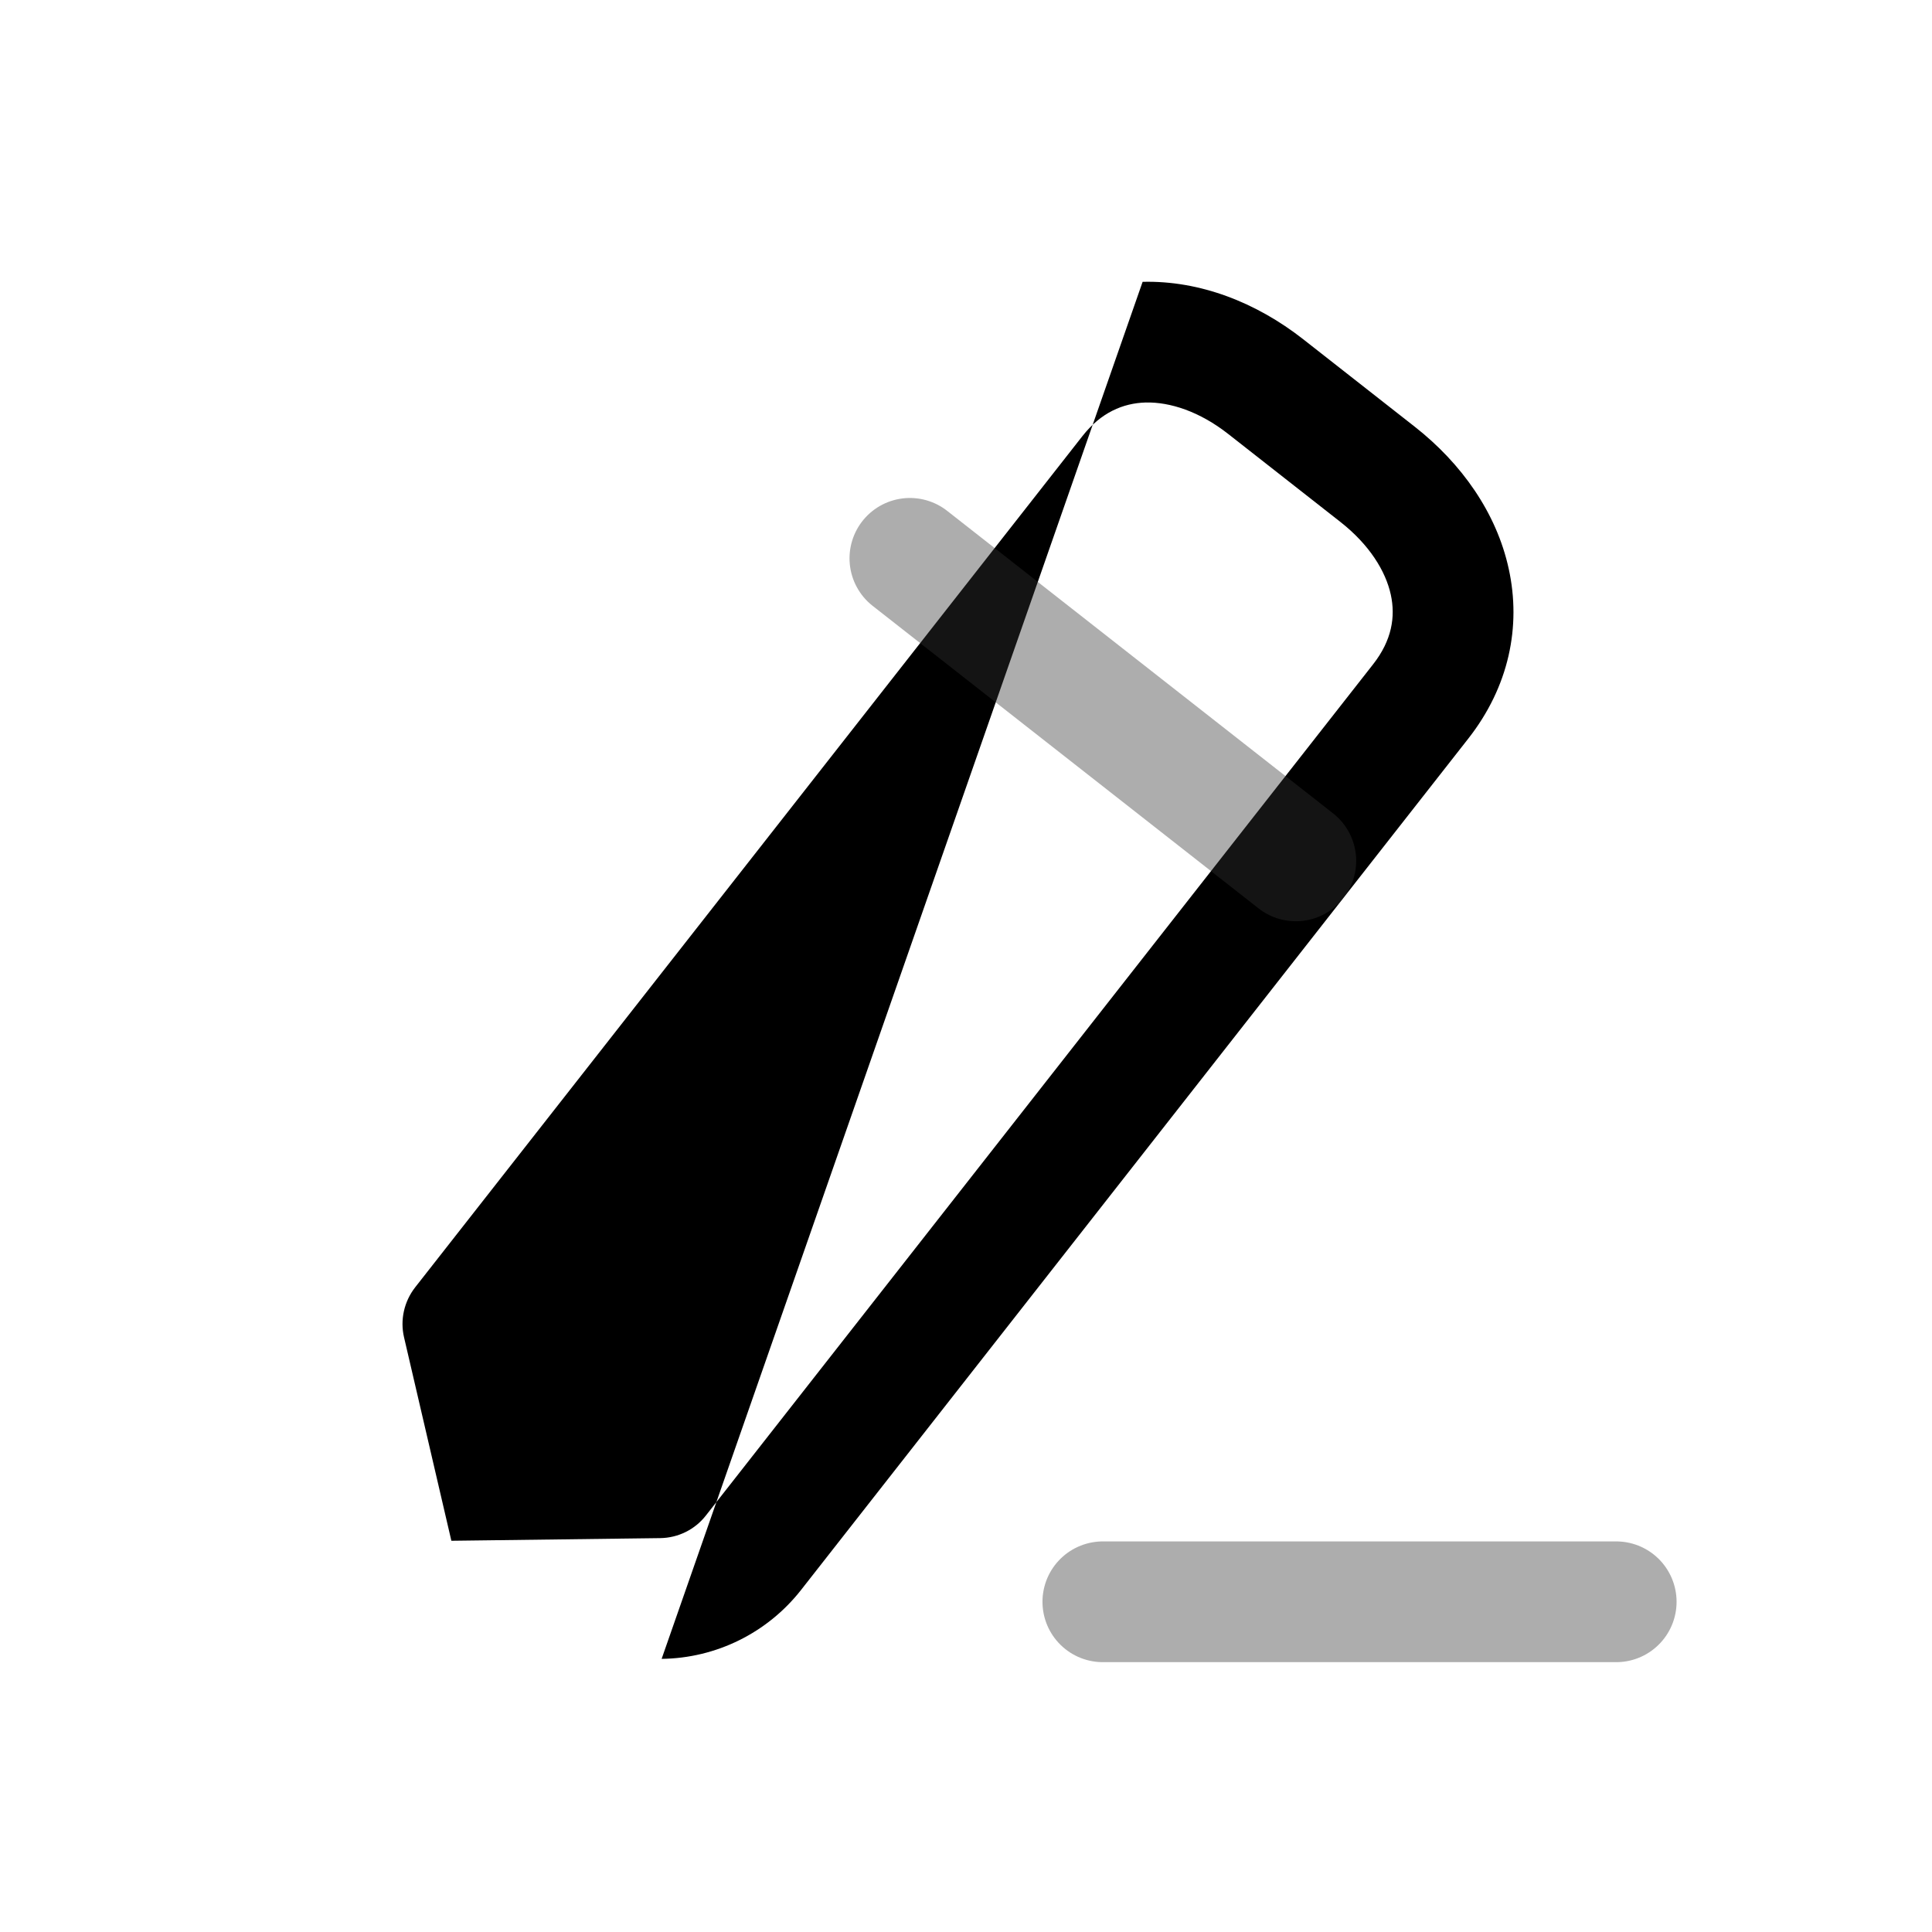
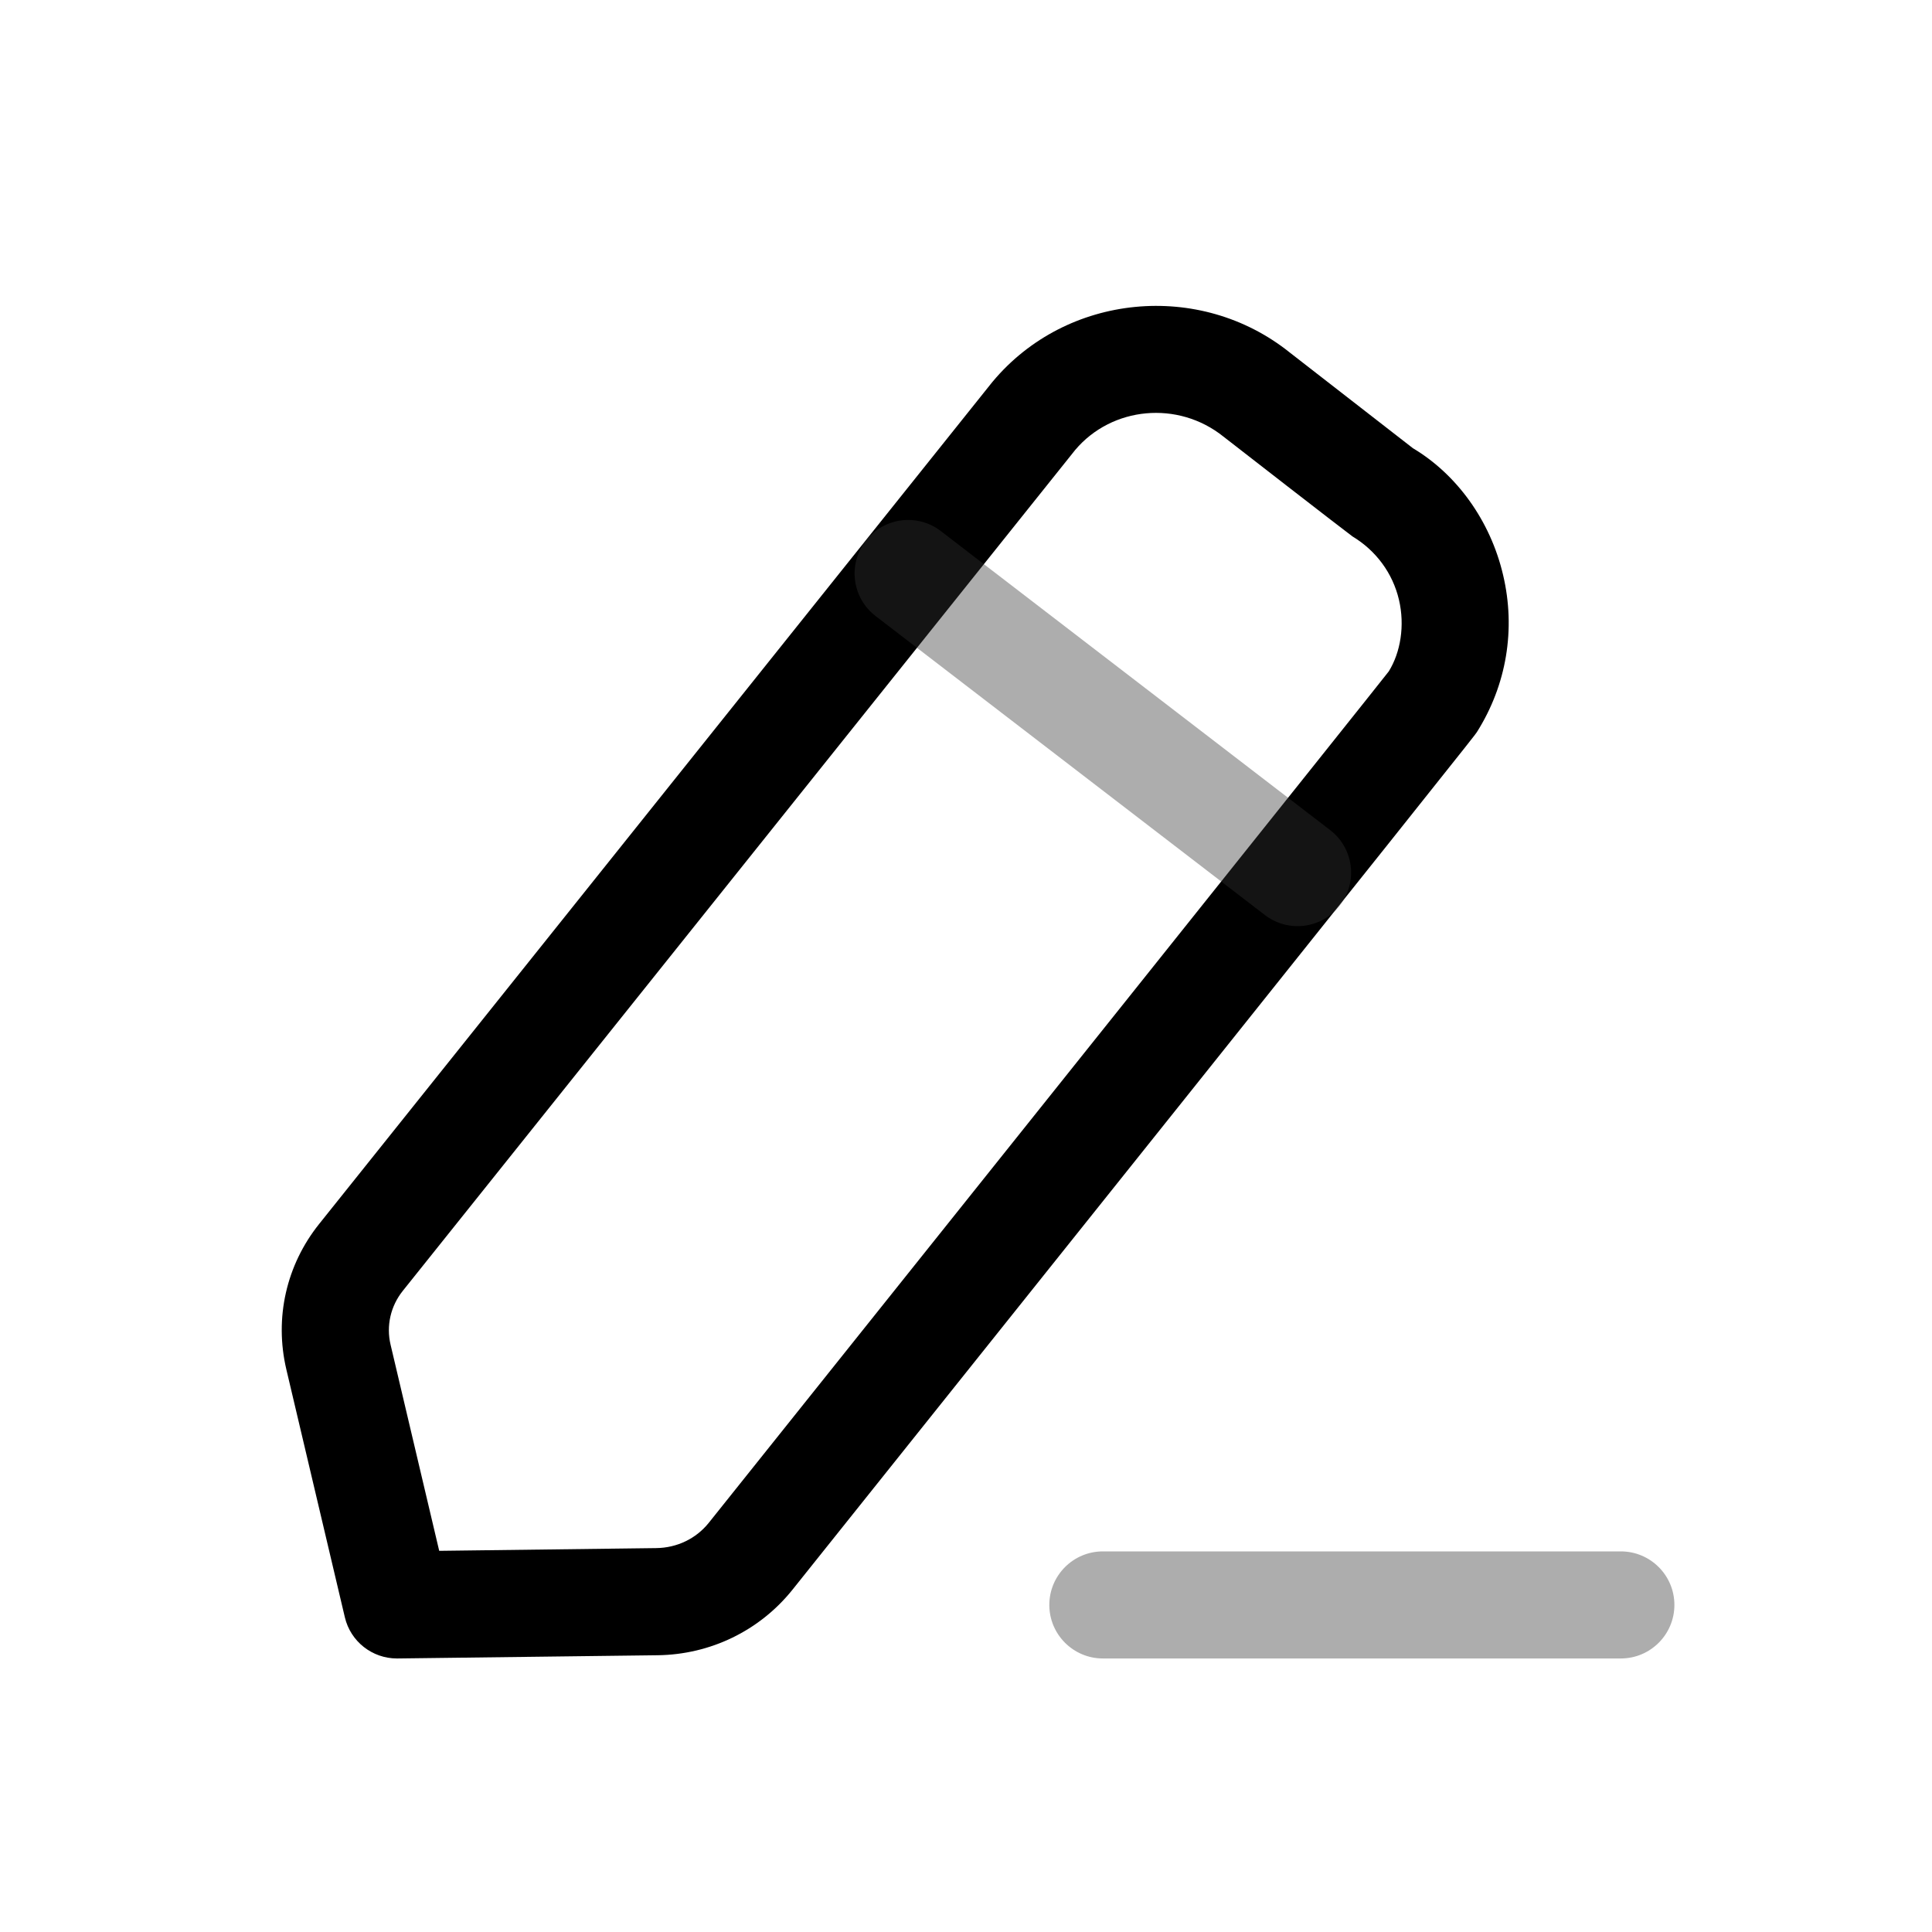
<svg xmlns="http://www.w3.org/2000/svg" width="24" height="24" viewBox="0 0 24 24">
-   <path d="M13.445 5.419L5.157 15.992C5.157 15.992 5.157 15.992 5.157 15.992C5.019 16.169 4.969 16.398 5.019 16.612L5.607 19.14L8.202 19.107C8.424 19.104 8.633 19.001 8.769 18.826L17.058 8.251C17.29 7.955 17.337 7.662 17.277 7.387C17.213 7.094 17.011 6.766 16.65 6.483L15.26 5.393C14.9 5.11 14.533 4.993 14.232 5C13.95 5.008 13.676 5.124 13.445 5.419ZM14.194 3.501C14.907 3.483 15.606 3.758 16.186 4.212L17.576 5.302C18.155 5.757 18.59 6.369 18.742 7.066C18.899 7.782 18.745 8.531 18.239 9.176L9.951 19.751C9.533 20.284 8.896 20.599 8.219 20.607" />
-   <path opacity="0.4" d="M13.7 19.898H20.077" stroke="#333333" stroke-width="1.5" stroke-linecap="round" stroke-linejoin="round" />
-   <path opacity="0.4" d="M11.303 6.936L16.097 10.694" stroke="#333333" stroke-width="1.5" stroke-linecap="round" stroke-linejoin="round" />
+   <path fill-rule="evenodd" clip-rule="evenodd" d="M13.357 5.589L5.004 16.035C4.852 16.225 4.796 16.47 4.852 16.705L5.456 19.265L8.152 19.231C8.409 19.228 8.646 19.114 8.803 18.919C11.657 15.348 17.098 8.54 17.252 8.34C17.398 8.104 17.454 7.771 17.378 7.449C17.3 7.12 17.095 6.841 16.8 6.663C16.737 6.619 15.242 5.459 15.196 5.422C14.633 4.972 13.813 5.05 13.357 5.589ZM4.931 20.602C4.623 20.602 4.355 20.391 4.284 20.091L3.557 17.011C3.407 16.373 3.556 15.715 3.965 15.204L12.322 4.752C12.326 4.748 12.328 4.744 12.332 4.74C13.248 3.644 14.905 3.483 16.023 4.38C16.068 4.414 17.552 5.568 17.552 5.568C18.091 5.889 18.513 6.463 18.672 7.143C18.831 7.815 18.716 8.509 18.346 9.095C18.318 9.139 18.294 9.176 9.842 19.751C9.434 20.258 8.824 20.554 8.168 20.562L4.94 20.602H4.931Z" />
+   <path fill-rule="evenodd" clip-rule="evenodd" d="M20.135 20.602H13.7C13.333 20.602 13.035 20.304 13.035 19.937C13.035 19.57 13.333 19.272 13.7 19.272H20.135C20.502 19.272 20.8 19.57 20.8 19.937C20.8 20.304 20.502 20.602 20.135 20.602Z" fill="#333333" fill-opacity="0.4" />
+   <path fill-rule="evenodd" clip-rule="evenodd" d="M16.118 11.505C15.976 11.505 15.834 11.46 15.713 11.367L10.876 7.652C10.585 7.428 10.53 7.011 10.754 6.719C10.978 6.428 11.395 6.373 11.687 6.597L16.524 10.312C16.815 10.535 16.87 10.953 16.646 11.245C16.516 11.415 16.318 11.505 16.118 11.505Z" fill="#333333" fill-opacity="0.4" />
</svg>
